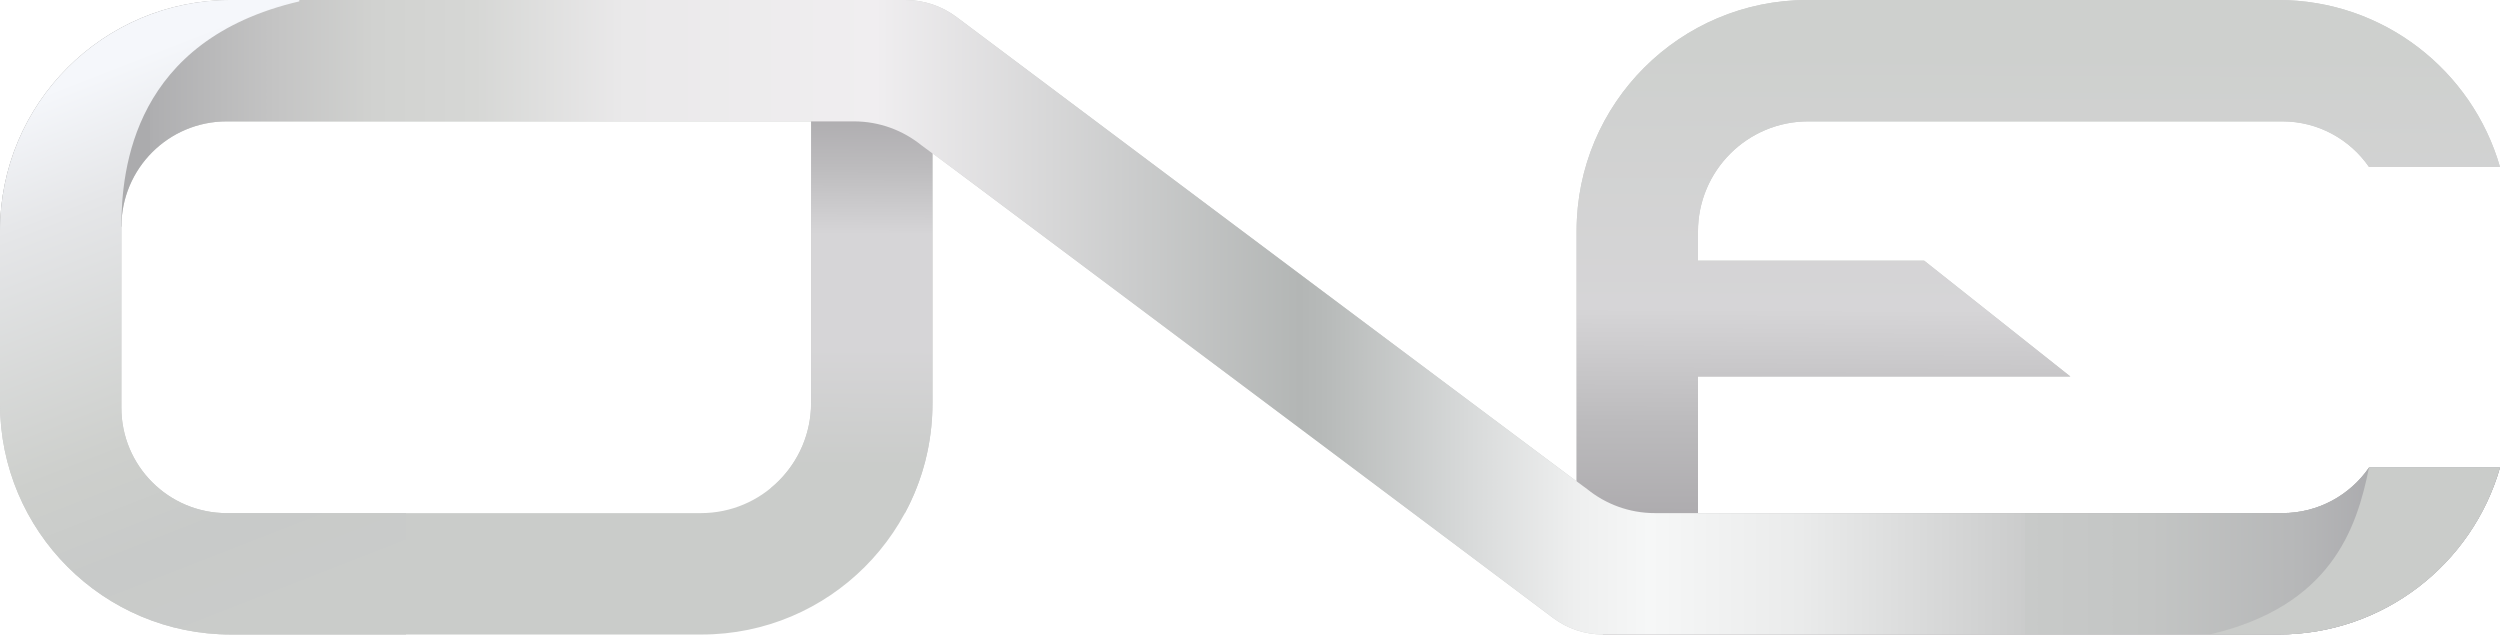
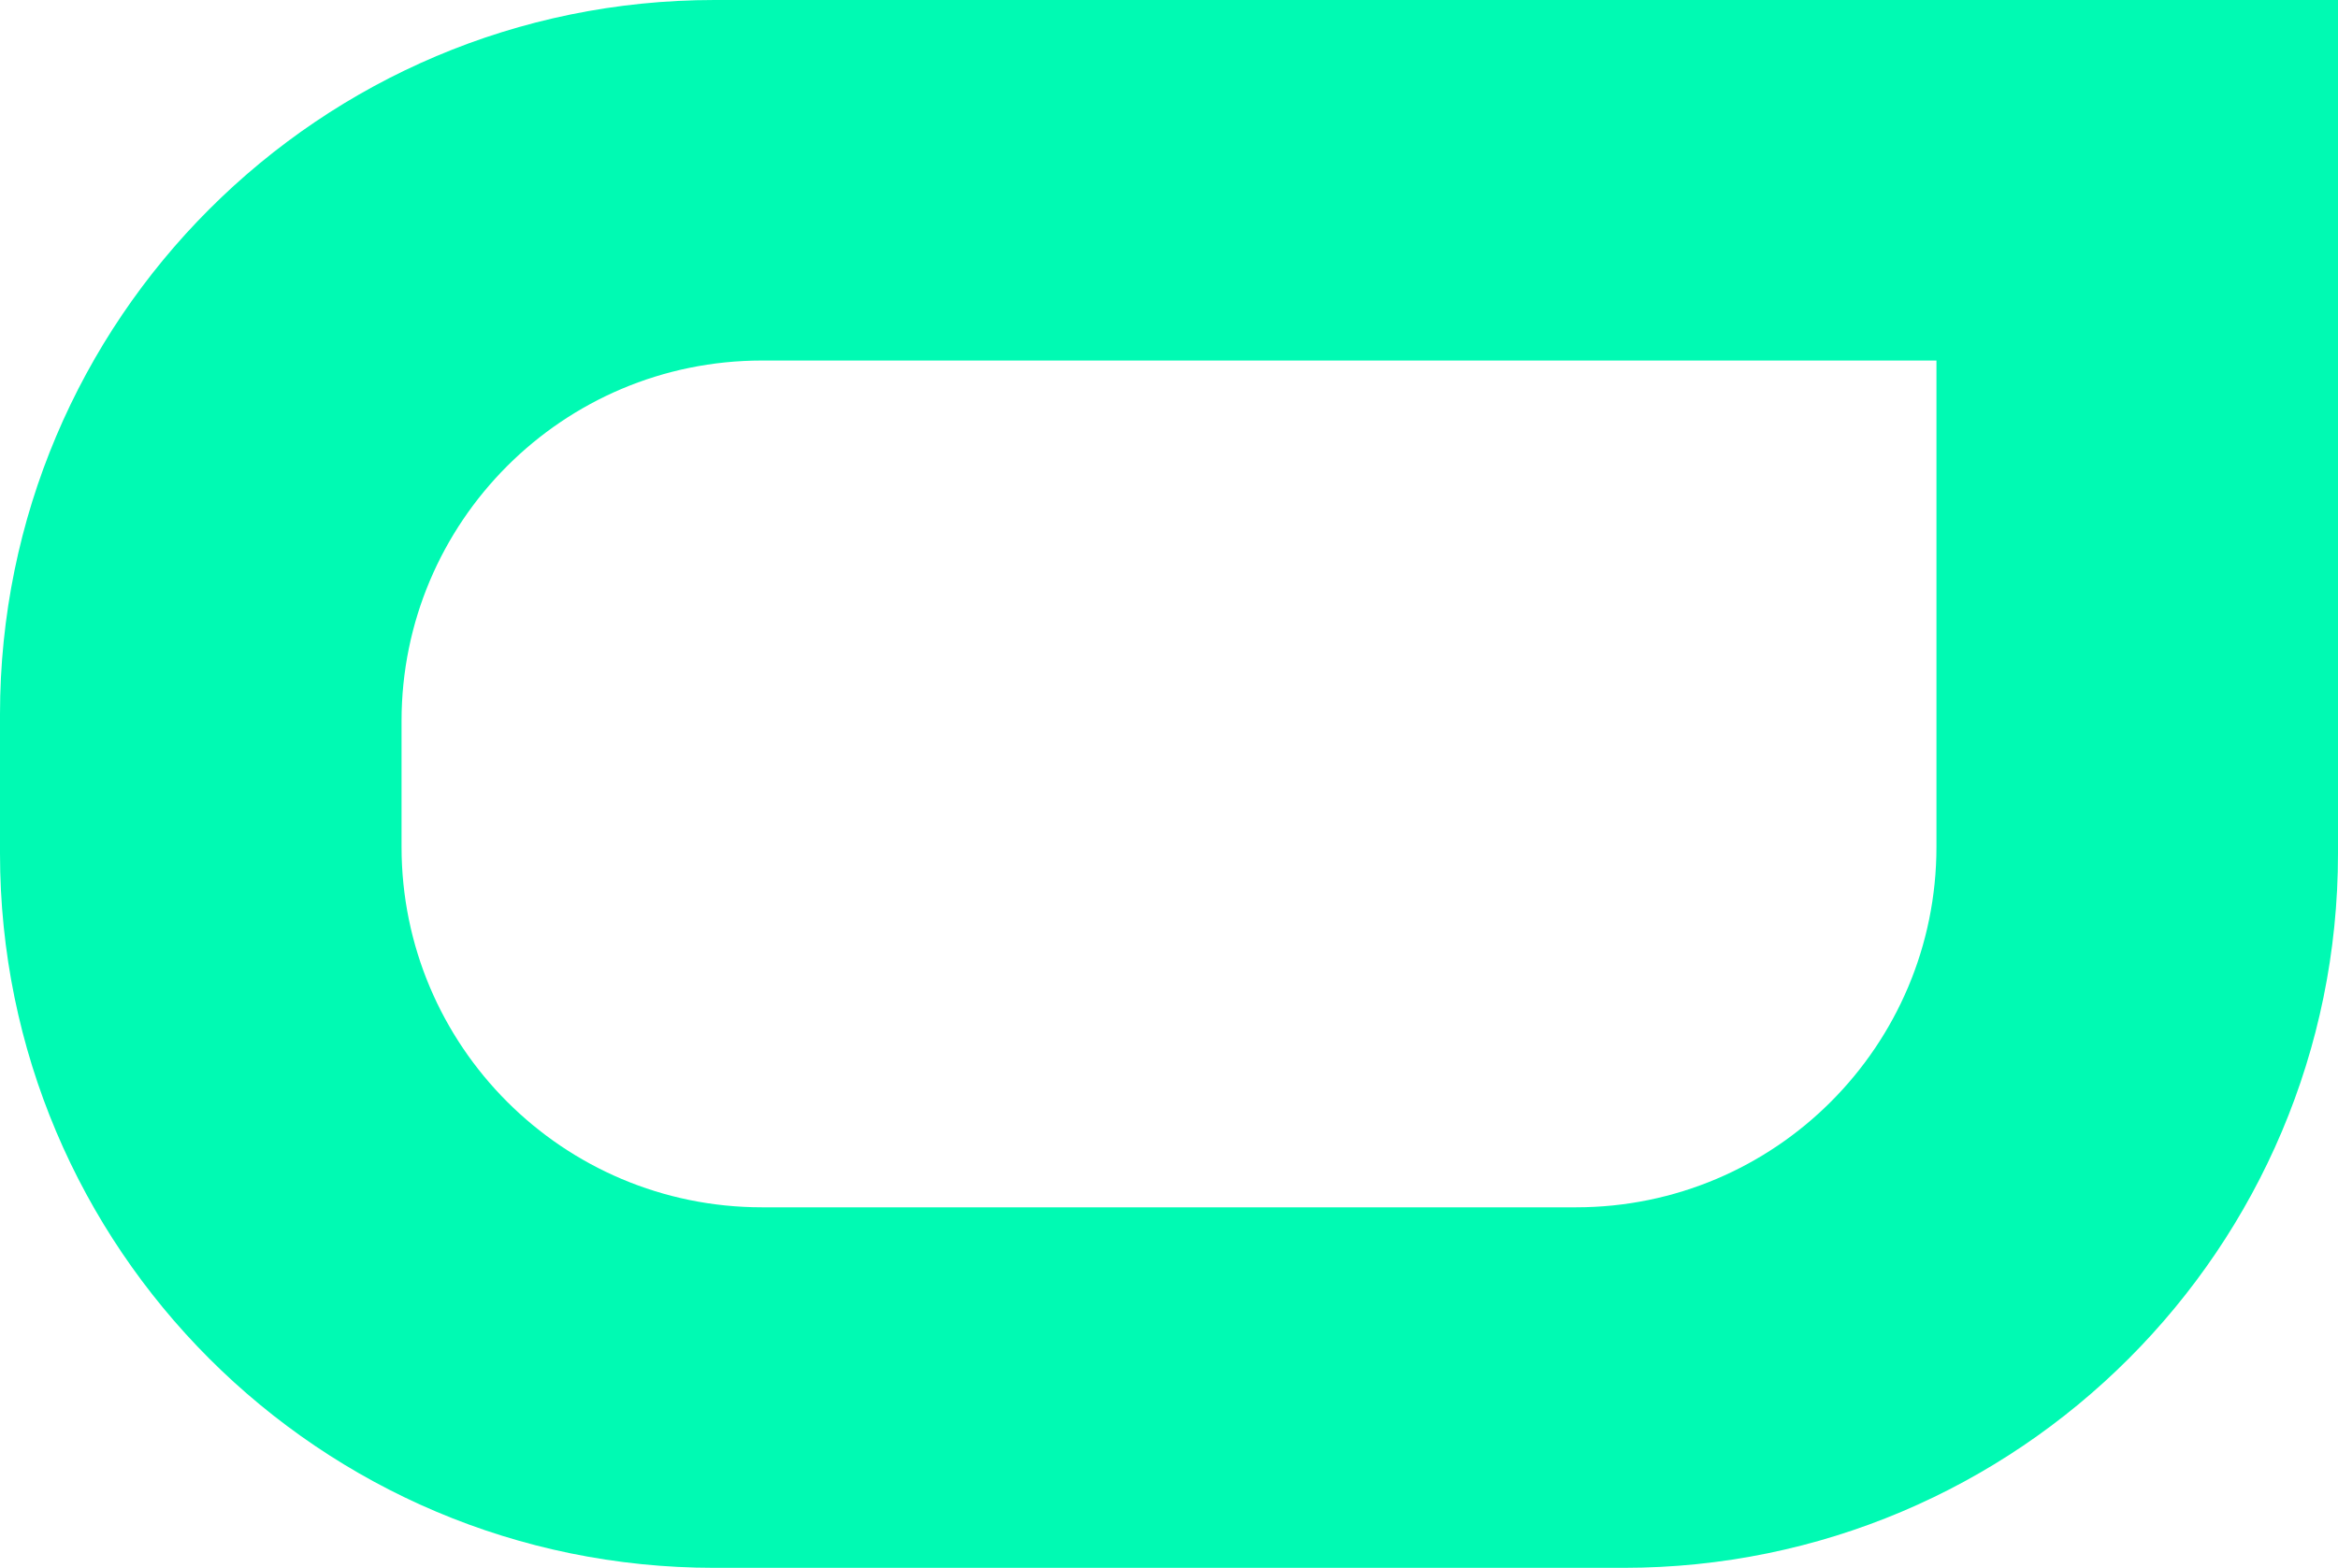
- <svg xmlns="http://www.w3.org/2000/svg" viewBox="0 0 906.23 230.01" width="906.23" height="230.01" role="img" aria-label="ONE Agency">
-   <defs>
-     <linearGradient id="oa-iond-g1" x1="739.39" y1="3.64" x2="738.51" y2="208.91" gradientUnits="userSpaceOnUse">
-       <stop offset=".07" stop-color="#ced0ce" />
-       <stop offset=".53" stop-color="#d6d5d7" />
-       <stop offset=".73" stop-color="#bcbbbd" />
-       <stop offset=".9" stop-color="#adabae" />
-     </linearGradient>
-     <linearGradient id="oa-iond-g2" x1="-1233.66" y1="1057.69" x2="-1234.37" y2="1222.94" gradientTransform="translate(-925.14 1240.12) rotate(-180)" gradientUnits="userSpaceOnUse">
-       <stop offset=".08" stop-color="#caccca" />
-       <stop offset=".34" stop-color="#d6d5d7" />
-       <stop offset=".59" stop-color="#d6d5d7" />
-       <stop offset=".74" stop-color="#bcbbbd" />
-       <stop offset=".86" stop-color="#adabae" />
-     </linearGradient>
-     <linearGradient id="oa-iond-g3" x1="0" y1="115" x2="906.22" y2="115" gradientUnits="userSpaceOnUse">
-       <stop offset=".06" stop-color="#ababad" />
-       <stop offset=".06" stop-color="#aeaeb0" />
-       <stop offset=".11" stop-color="#c4c4c4" />
-       <stop offset=".15" stop-color="#d1d2d0" />
-       <stop offset=".19" stop-color="#d6d7d5" />
-       <stop offset=".25" stop-color="#eae9ea" />
-       <stop offset=".35" stop-color="#f0eef0" />
-       <stop offset=".52" stop-color="#b3b6b5" />
-       <stop offset=".53" stop-color="#b7bab9" />
-       <stop offset=".59" stop-color="#d9dbdb" />
-       <stop offset=".63" stop-color="#eeefef" />
-       <stop offset=".66" stop-color="#f6f7f7" />
-       <stop offset=".72" stop-color="#eaebeb" />
-       <stop offset=".81" stop-color="#cbcccc" />
-       <stop offset=".81" stop-color="#c8cac9" />
-       <stop offset=".86" stop-color="#c3c5c4" />
-       <stop offset=".92" stop-color="#b6b7b8" />
-       <stop offset=".95" stop-color="#ababae" />
-     </linearGradient>
-     <linearGradient id="oa-iond-g4" x1="33.15" y1="27.01" x2="108.92" y2="221.12" gradientUnits="userSpaceOnUse">
-       <stop offset="0" stop-color="#f5f7fb" />
-       <stop offset=".21" stop-color="#e5e6e8" />
-       <stop offset=".63" stop-color="#cdcfcc" />
-       <stop offset=".81" stop-color="#c8cac9" />
-       <stop offset="1" stop-color="#caccca" />
-     </linearGradient>
-     <linearGradient id="oa-iond-g5" x1="859.35" y1="230.61" x2="821.76" y2="28.57">
-       <stop offset="0" stop-color="#f5f7fb" />
-       <stop offset=".21" stop-color="#e5e6e8" />
-       <stop offset=".63" stop-color="#cdcfcc" />
-       <stop offset=".81" stop-color="#c8cac9" />
-       <stop offset="1" stop-color="#caccca" />
-     </linearGradient>
-   </defs>
-   <g transform="translate(0 0)">
-     <g>
-       <path fill="#caccca" d="m827.32,186h-211.82v-49.5h135l-53-42h-82v-10.55c0-22.06,17.89-39.95,39.95-39.95h171.84c13.04,0,24.54,6.53,31.44,16.5h47.49c-10.06-34.94-42.24-60.5-80.41-60.5h-170.61c-46.22,0-83.7,37.47-83.7,83.7v90.8L346.75,6.18c-5.35-4.01-11.86-6.18-18.55-6.18H83.7C37.47,0,0,37.47,0,83.7v62.61c0,46.22,37.47,83.7,83.7,83.7h170.61c46.22,0,83.7-37.47,83.7-83.7V55.5l224.97,168.49c5.21,3.9,11.54,6.01,18.05,6.01h244.78c38.17,0,70.35-25.56,80.41-60.5h-47.47c-6.89,9.97-18.39,16.5-31.42,16.5Zm-533.32-39.95c0,22.06-17.89,39.95-39.95,39.95H82.21c-21.1,0-38.21-17.11-38.21-38.21v-65.61c0-21.09,17.09-38.18,38.18-38.18h211.82v102.05Z" />
-       <path fill="url(#oa-iond-g1)" d="m581.03,230h244.78c38.17,0,70.35-25.56,80.41-60.5h-47.47c-6.89,9.97-18.39,16.5-31.42,16.5h-211.82v-49.5h135l-53-42h-82v-10.55c0-22.06,17.89-39.95,39.95-39.95h171.84c13.04,0,24.54,6.53,31.44,16.5h47.49c-10.06-34.94-42.24-60.5-80.41-60.5h-170.61c-46.22,0-83.7,37.47-83.7,83.7v90.8l9.53,55.5Z" />
-       <path fill="url(#oa-iond-g2)" d="m328.03,186c6.38-11.81,9.99-25.33,9.99-39.7V55.5L328.5,0h-36.6l2.13,44v102.05c0,12.55-5.79,23.75-14.84,31.08l48.85,8.87Z" />
-       <path fill="url(#oa-iond-g3)" d="m858.74,169.5c-6.89,9.97-18.39,16.5-31.42,16.5h-211.42s-16,0-16,0c-9.29,0-17.81-3.25-24.51-8.66l-7.87-5.81L346.75,6.18c-5.35-4.01-11.86-6.18-18.55-6.18H83.7C37.47,0,0,37.47,0,83.7l44-1.52c0-21.09,17.09-38.18,38.18-38.18h211.82s15.5,0,15.5,0c9.29,0,17.81,3.25,24.51,8.66l12.61,9.3v-.02s216.36,162.05,216.36,162.05c5.21,3.9,11.54,6.01,18.05,6.01h244.78c38.17,0,70.35-25.56,80.41-60.5h-47.47Z" />
-       <path fill="url(#oa-iond-g4)" d="m147.17,230v-44h-64.96c-21.1,0-38.21-17.11-38.21-38.21v-65.61c0-21.09,4.5-67.68,64.5-81.68v-.5h-24.8C37.47,0,0,37.47,0,83.7v62.61c0,46.22,37.47,83.7,83.7,83.7h63.47Z" />
-       <path fill="url(#oa-iond-g5)" d="m858.74,169.5c-4.47,22.37-13.91,50.27-57.75,60.5h24.8c38.25,0,70.44-25.45,80.42-60.5h-47.47Z" />
-     </g>
-   </g>
+ <svg xmlns="http://www.w3.org/2000/svg" width="492" height="330" viewBox="0 0 492 330" fill="none" role="img" aria-label="ONE Agency">
+   <path transform="translate(0 0)" d="M492 0V179.636C492 262.679 424.689 330 341.656 330H150.344C67.311 330 9.8946e-05 262.679 0 179.636V150.364C9.89717e-05 67.32 67.311 4.94866e-05 150.344 0H492ZM160.356 75.884C118.462 75.884 84.5 109.851 84.5 151.751V178.249C84.5 220.149 118.462 254.116 160.356 254.116H331.644C373.538 254.116 407.5 220.149 407.5 178.249V75.884H160.356Z" fill="#00fab3" />
</svg>
